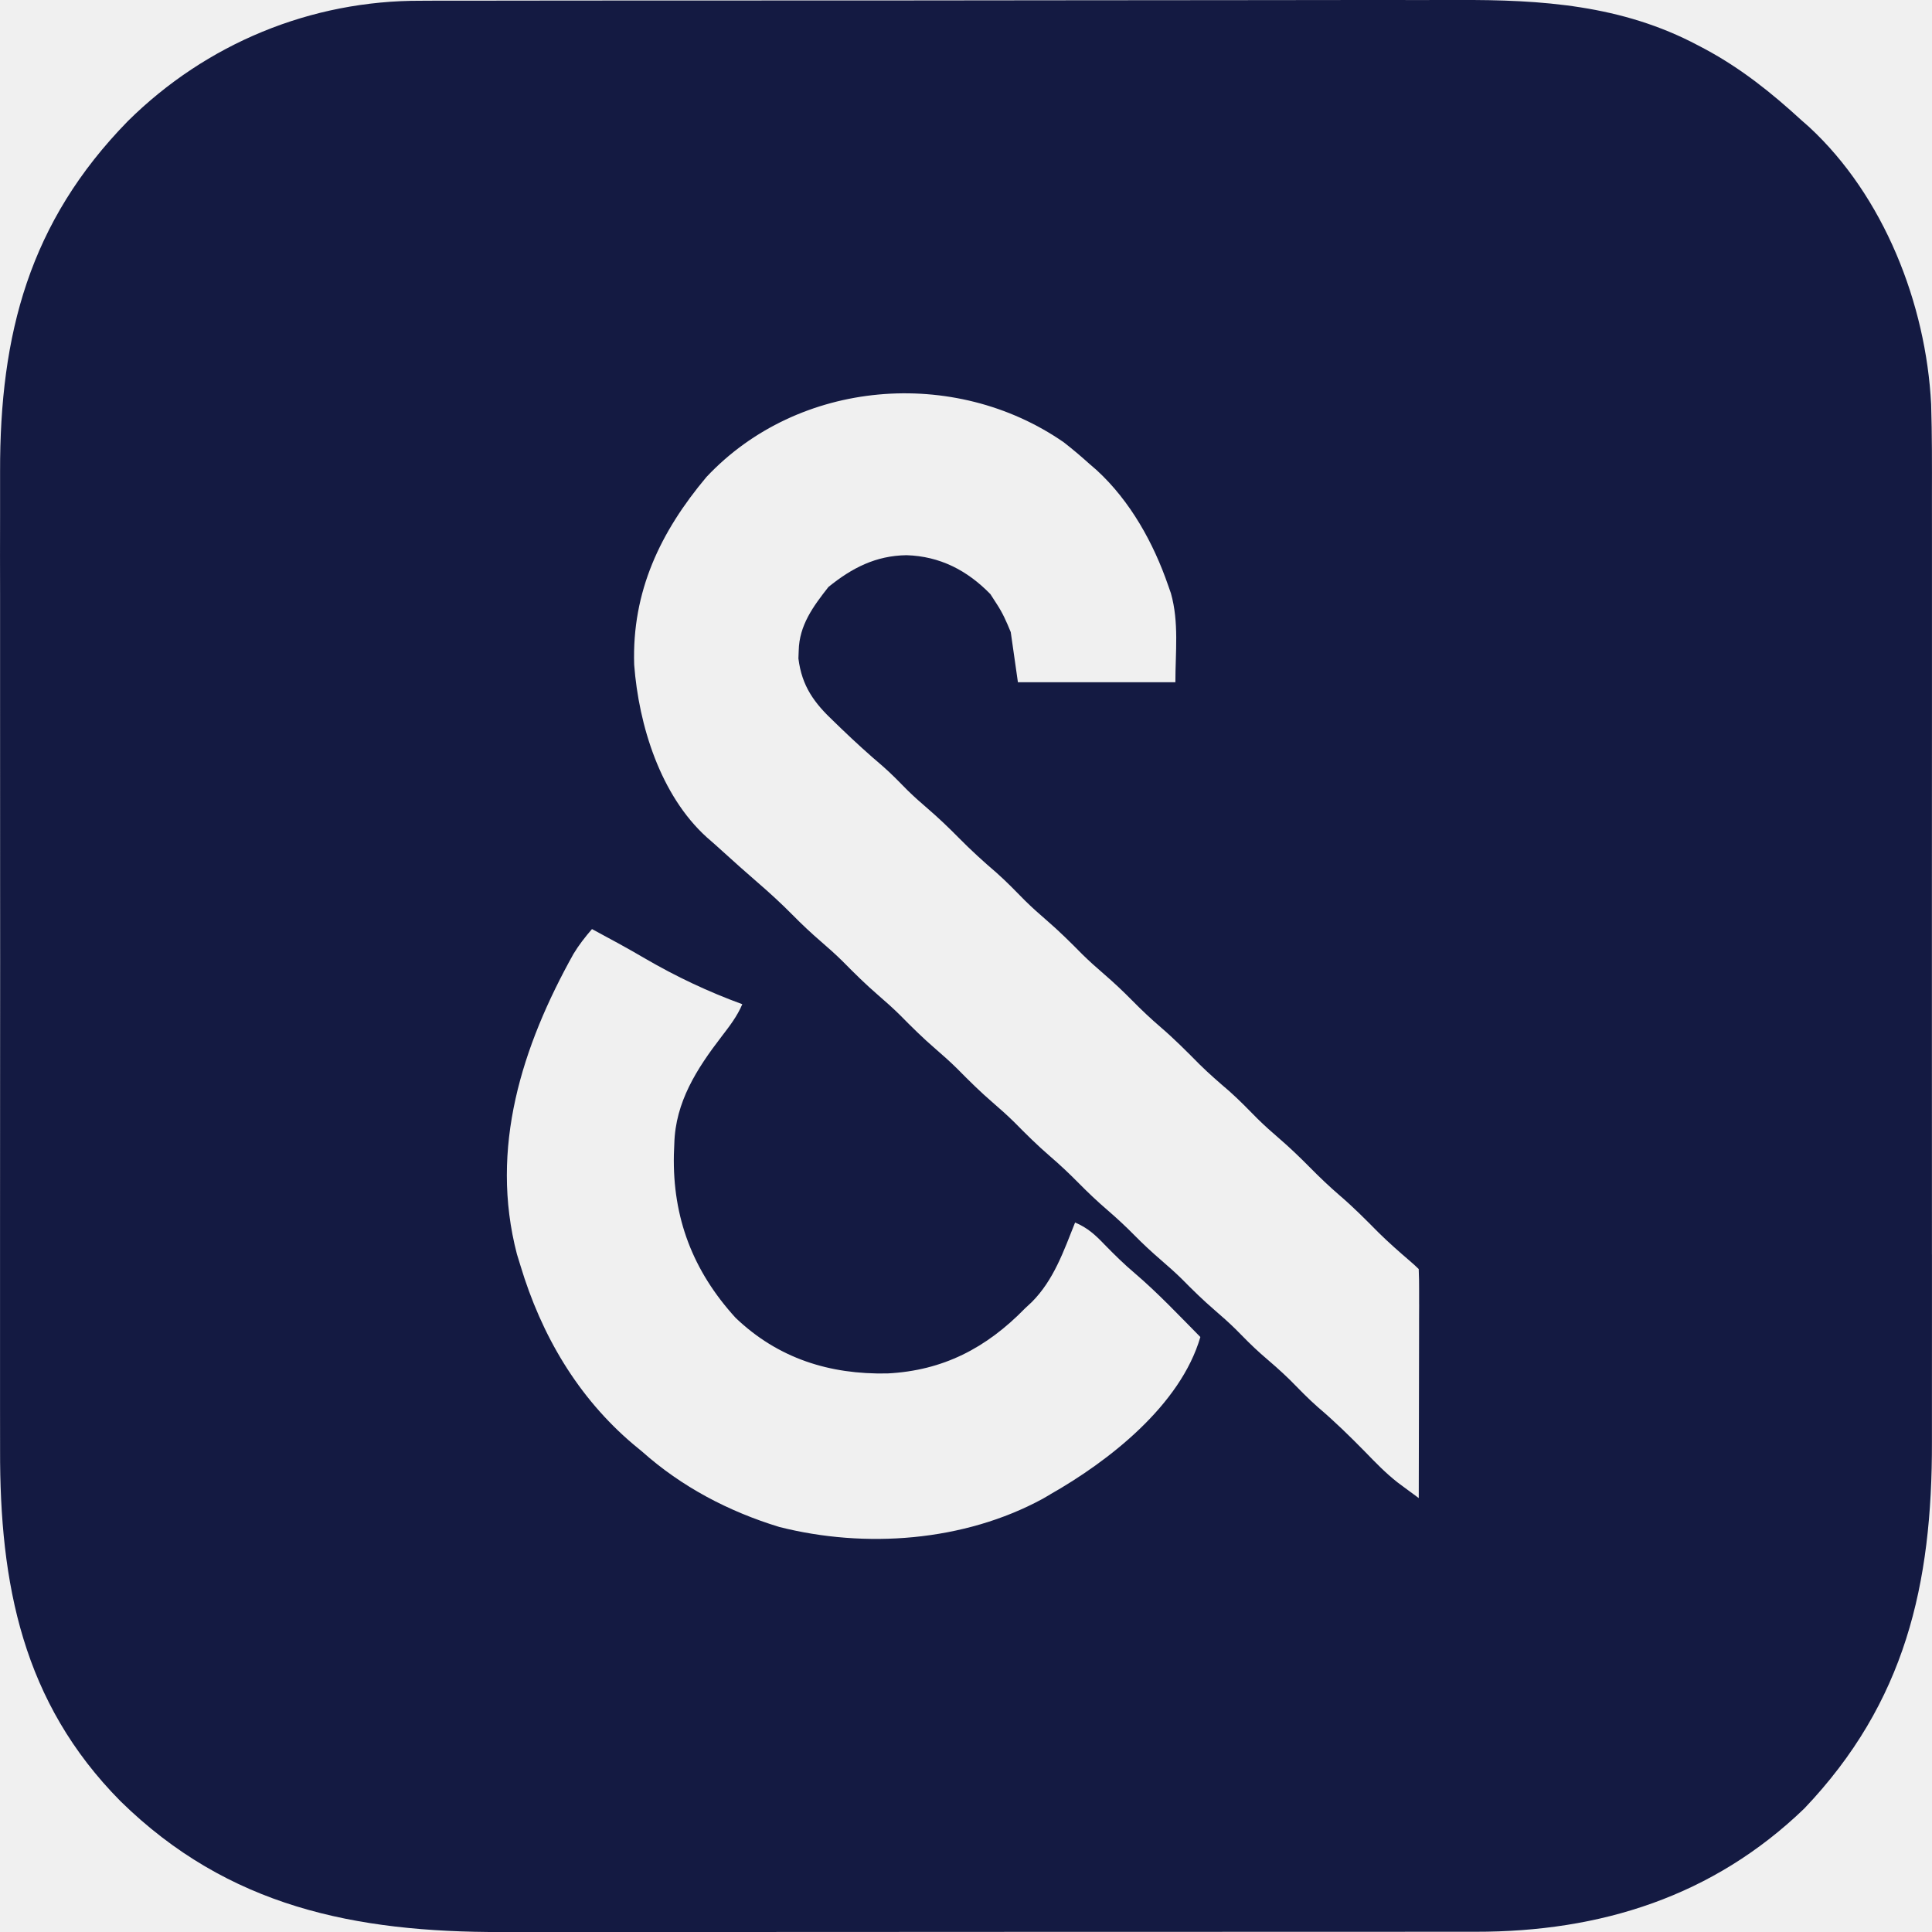
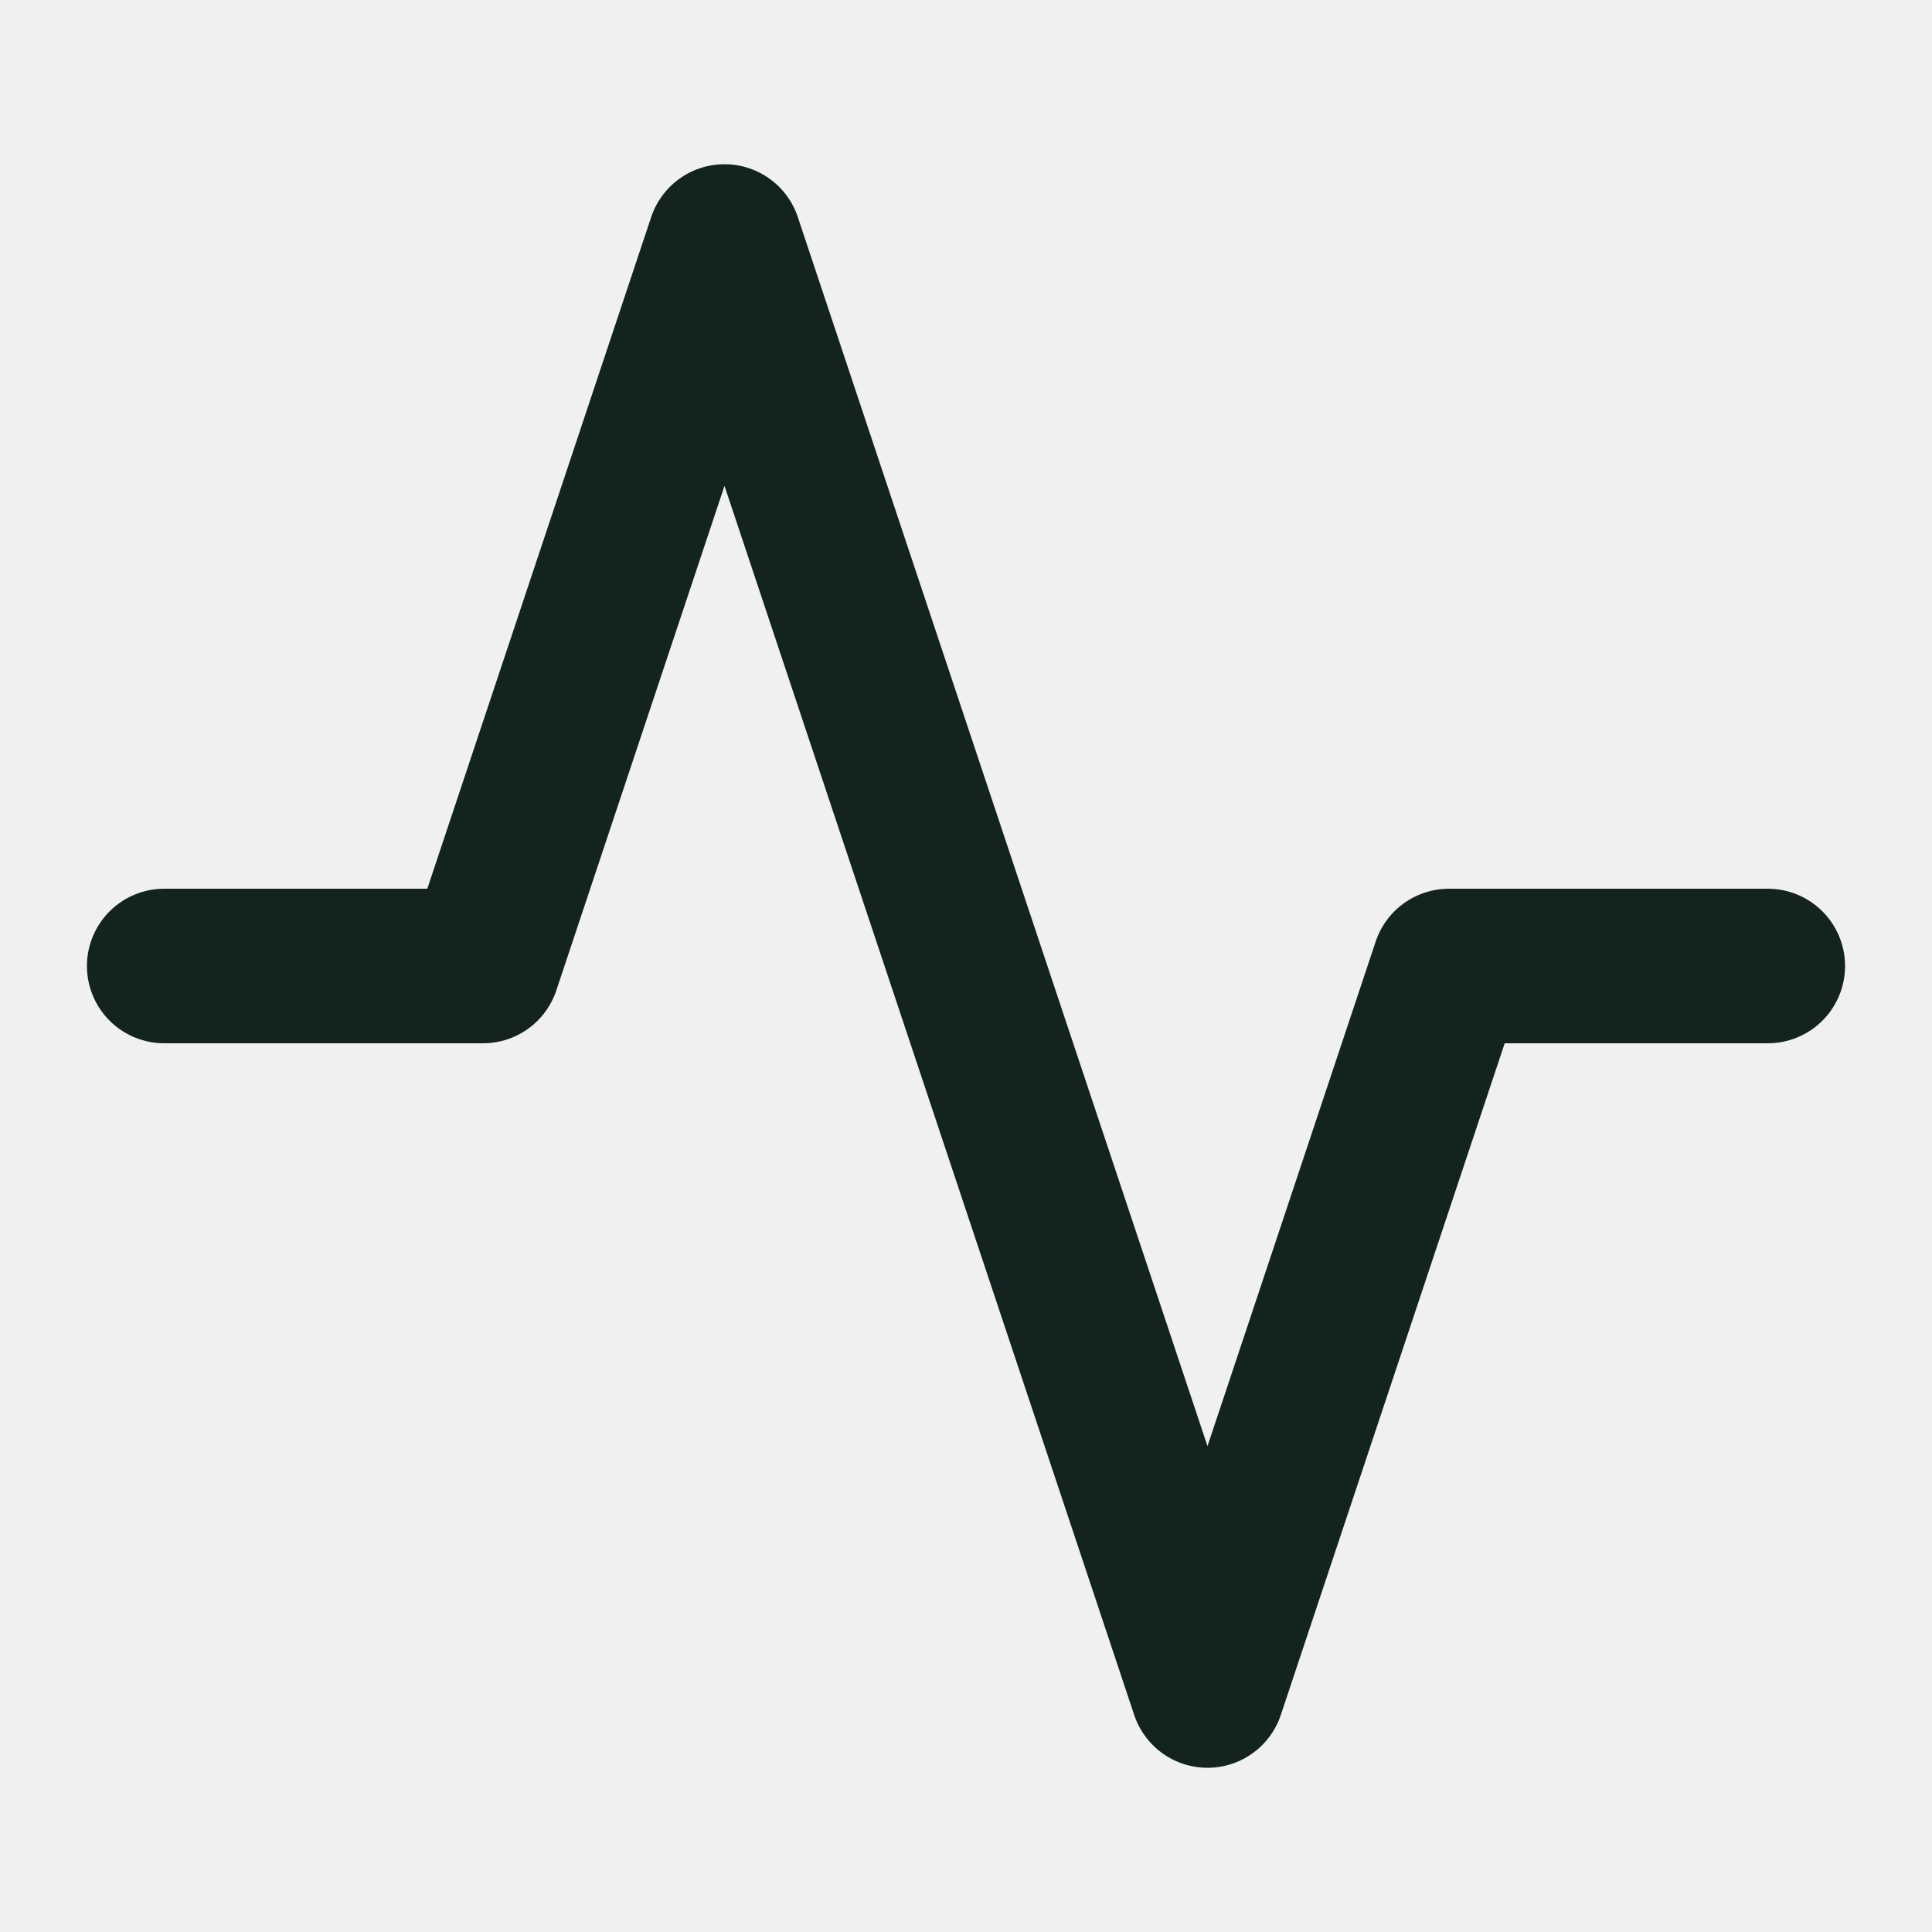
<svg xmlns="http://www.w3.org/2000/svg" width="200" height="200" viewBox="0 0 200 200" fill="none">
-   <g clip-path="url(#clip0_36_5318)">
-     <path d="M199.993 129.854C199.993 129.52 199.993 129.194 199.993 128.872C199.993 128.213 199.993 127.553 199.993 126.89C199.996 120.715 199.993 114.54 199.989 108.368C199.985 103.067 199.982 97.766 199.989 92.465C199.996 86.272 200 80.078 199.996 73.88C199.996 73.217 199.996 72.554 199.996 71.895C199.996 71.558 199.996 71.232 199.996 70.906C199.996 68.627 199.996 66.346 199.996 64.067C199.996 61.263 200 58.463 199.996 55.662C199.996 54.229 199.989 52.791 199.993 51.358C200 48.183 200.008 45.012 199.911 41.837C199.378 31.454 195.024 20.3 187.266 13.132C187.012 12.907 186.76 12.686 186.511 12.469C183.38 9.598 180.224 7.072 176.47 5.06C176.23 4.934 175.996 4.812 175.767 4.69C167.909 0.519 159.591 -0.041 150.859 1.70777e-05C149.392 0.007 147.924 0.007 146.457 0.004C143.575 -0.004 140.689 -0.004 137.806 0.004C134.42 0.011 131.034 0.015 127.648 0.015C121.605 0.015 115.562 0.019 109.52 0.03C103.651 0.041 97.783 0.048 91.914 0.048C85.479 0.048 79.047 0.048 72.612 0.052C72.26 0.052 71.919 0.052 71.578 0.052C70.893 0.052 70.207 0.052 69.526 0.052C67.158 0.052 64.791 0.056 62.423 0.056C59.515 0.056 56.603 0.056 53.695 0.063C52.205 0.067 50.72 0.074 49.23 0.07C47.856 0.07 46.485 0.07 45.111 0.07C44.603 0.07 44.099 0.074 43.592 0.078C32.188 0.03 21.348 4.508 13.234 12.539C3.034 22.975 -0.026 34.581 0.008 48.85C0.011 50.313 0.008 51.773 0.008 53.236C0 56.107 0 58.978 0.008 61.849C0.008 64.201 0.011 66.553 0.008 68.909C0.008 69.254 0.008 69.591 0.008 69.924C0.008 70.606 0.008 71.287 0.008 71.969C0.008 78.352 0.008 84.734 0.011 91.113C0.015 96.596 0.019 102.082 0.011 107.564C0.004 113.969 0 120.37 0.004 126.775C0.004 127.461 0.004 128.142 0.004 128.828C0.004 129.176 0.004 129.513 0.004 129.85C0.004 132.21 0.004 134.566 0.004 136.925C0.004 139.826 0 142.723 0.004 145.623C0.004 147.109 0.011 148.59 0.008 150.076C-0.03 163.979 2.33 176.214 12.471 186.457C23.634 197.411 36.76 200.033 51.95 200.004C53.328 200.004 54.71 200.004 56.088 200.004C58.796 200.004 61.505 200.004 64.217 200.004C67.399 200 70.582 200 73.764 200C79.44 200 85.116 200 90.792 199.993C96.308 199.989 101.825 199.985 107.341 199.985H109.405C115.725 199.985 122.046 199.985 128.363 199.981C130.589 199.981 132.812 199.981 135.039 199.981C137.773 199.981 140.511 199.981 143.245 199.978C144.646 199.978 146.042 199.974 147.443 199.974C148.736 199.974 150.029 199.974 151.318 199.974C151.797 199.974 152.271 199.974 152.741 199.974C165.697 199.993 177.352 196.31 186.785 187.212C197.233 176.24 200.026 164.034 199.993 149.257C199.989 147.846 199.993 146.431 199.993 145.019C200 142.245 200 139.467 199.996 136.692C199.996 134.417 199.993 132.143 199.996 129.872L199.993 129.854ZM108.705 154.71C108.449 154.858 108.197 155.007 107.934 155.158C99.787 159.585 89.573 160.326 80.67 158.07C75.428 156.47 70.563 153.917 66.469 150.265C66.173 150.02 65.873 149.772 65.565 149.52C59.793 144.634 56.036 138.196 53.873 131.002C53.754 130.617 53.636 130.232 53.513 129.835C50.646 118.852 54.039 108.302 59.367 98.748C59.926 97.822 60.575 96.996 61.282 96.177C61.838 96.477 62.394 96.777 62.95 97.081C63.324 97.281 63.694 97.485 64.079 97.692C64.98 98.189 65.869 98.692 66.754 99.211C70.022 101.111 73.293 102.656 76.843 103.956C76.302 105.227 75.516 106.234 74.683 107.32C72.13 110.643 69.915 114.088 69.804 118.403C69.789 118.774 69.774 119.144 69.759 119.526C69.622 126.06 71.723 131.565 76.146 136.418C80.555 140.633 85.886 142.3 91.866 142.178C97.623 141.886 102.103 139.552 106.108 135.444C106.342 135.224 106.579 135.003 106.819 134.781C109.09 132.499 110.12 129.494 111.294 126.553C112.587 127.101 113.384 127.835 114.351 128.846C115.362 129.88 116.37 130.876 117.478 131.81C119.875 133.858 122.046 136.166 124.261 138.407C122.213 145.453 114.803 151.247 108.701 154.706L108.705 154.71ZM146.909 135.029C146.909 135.551 146.906 136.073 146.902 136.596C146.902 137.125 146.902 137.659 146.902 138.189C146.902 139.589 146.898 140.989 146.894 142.389C146.891 143.816 146.887 145.245 146.887 146.672C146.883 149.476 146.876 152.276 146.869 155.081C146.402 154.736 145.935 154.392 145.468 154.047C145.209 153.854 144.949 153.662 144.683 153.465C143.456 152.506 142.393 151.406 141.311 150.287C139.729 148.676 138.14 147.12 136.417 145.66C135.406 144.771 134.476 143.804 133.531 142.845C132.571 141.9 131.56 141.034 130.541 140.156C129.615 139.337 128.759 138.459 127.892 137.577C127.203 136.899 126.484 136.266 125.751 135.633C124.554 134.603 123.443 133.517 122.335 132.391C121.646 131.713 120.927 131.08 120.193 130.446C119.227 129.613 118.308 128.761 117.415 127.853C116.529 126.953 115.618 126.109 114.658 125.282C113.617 124.386 112.636 123.46 111.672 122.482C110.716 121.511 109.742 120.593 108.708 119.704C107.408 118.585 106.208 117.396 105.004 116.173C104.285 115.466 103.544 114.803 102.781 114.147C101.48 113.028 100.28 111.839 99.076 110.617C98.357 109.909 97.616 109.246 96.853 108.59C95.552 107.472 94.352 106.283 93.148 105.06C92.429 104.353 91.688 103.69 90.925 103.034C89.625 101.915 88.424 100.726 87.22 99.504C86.501 98.796 85.76 98.133 84.997 97.477C83.964 96.588 82.989 95.67 82.033 94.699C80.859 93.51 79.644 92.399 78.38 91.309C77.161 90.254 75.957 89.18 74.764 88.094C74.242 87.616 73.712 87.146 73.175 86.686C68.359 82.33 66.125 75.081 65.65 68.813C65.406 61.208 68.374 55.047 73.13 49.38C82.637 39.248 98.802 37.94 110.12 45.786C111.042 46.501 111.917 47.246 112.784 48.027C113.036 48.246 113.291 48.465 113.551 48.691C117.011 51.876 119.415 56.207 120.934 60.622C121.023 60.882 121.116 61.141 121.209 61.404C122.064 64.416 121.675 67.498 121.675 70.624H105.374C105.129 68.913 104.883 67.184 104.633 65.438C104.166 64.301 103.803 63.464 103.151 62.474C102.944 62.152 102.74 61.834 102.525 61.504C100.124 59.041 97.305 57.581 93.841 57.474C90.655 57.522 88.206 58.785 85.76 60.763C84.178 62.778 82.737 64.723 82.682 67.361C82.672 67.625 82.662 67.893 82.652 68.165C83.008 71.043 84.29 72.78 86.364 74.725C86.598 74.951 86.831 75.177 87.068 75.407C88.472 76.759 89.91 78.07 91.395 79.329C92.299 80.119 93.129 80.978 93.97 81.834C94.645 82.497 95.345 83.112 96.064 83.73C97.179 84.69 98.227 85.694 99.257 86.738C100.51 88.009 101.806 89.191 103.162 90.35C104.192 91.265 105.148 92.25 106.111 93.232C106.83 93.94 107.571 94.603 108.334 95.258C109.635 96.377 110.835 97.566 112.039 98.789C112.758 99.496 113.499 100.159 114.262 100.815C115.296 101.704 116.27 102.623 117.226 103.593C118.174 104.556 119.141 105.468 120.168 106.349C121.579 107.561 122.876 108.868 124.184 110.191C125.165 111.158 126.195 112.05 127.244 112.947C128.274 113.862 129.23 114.847 130.197 115.829C130.908 116.529 131.638 117.181 132.394 117.829C133.501 118.781 134.539 119.778 135.565 120.815C136.584 121.849 137.614 122.834 138.714 123.778C140.115 124.979 141.4 126.275 142.697 127.587C143.734 128.609 144.82 129.568 145.928 130.517C146.25 130.791 146.565 131.072 146.865 131.372C146.898 132.11 146.909 132.851 146.906 133.591C146.906 134.066 146.906 134.54 146.906 135.029H146.909Z" fill="#141A42" />
-   </g>
-   <defs>
-     <clipPath id="clip0_36_5318">
-       <rect width="200" height="200" fill="white" />
-     </clipPath>
-   </defs>
+   <polyline points="183,100 150,100 125,175 75,25 50,100 17,100" fill="none" stroke="#132420" stroke-width="16" stroke-linecap="round" stroke-linejoin="round" />
</svg>
